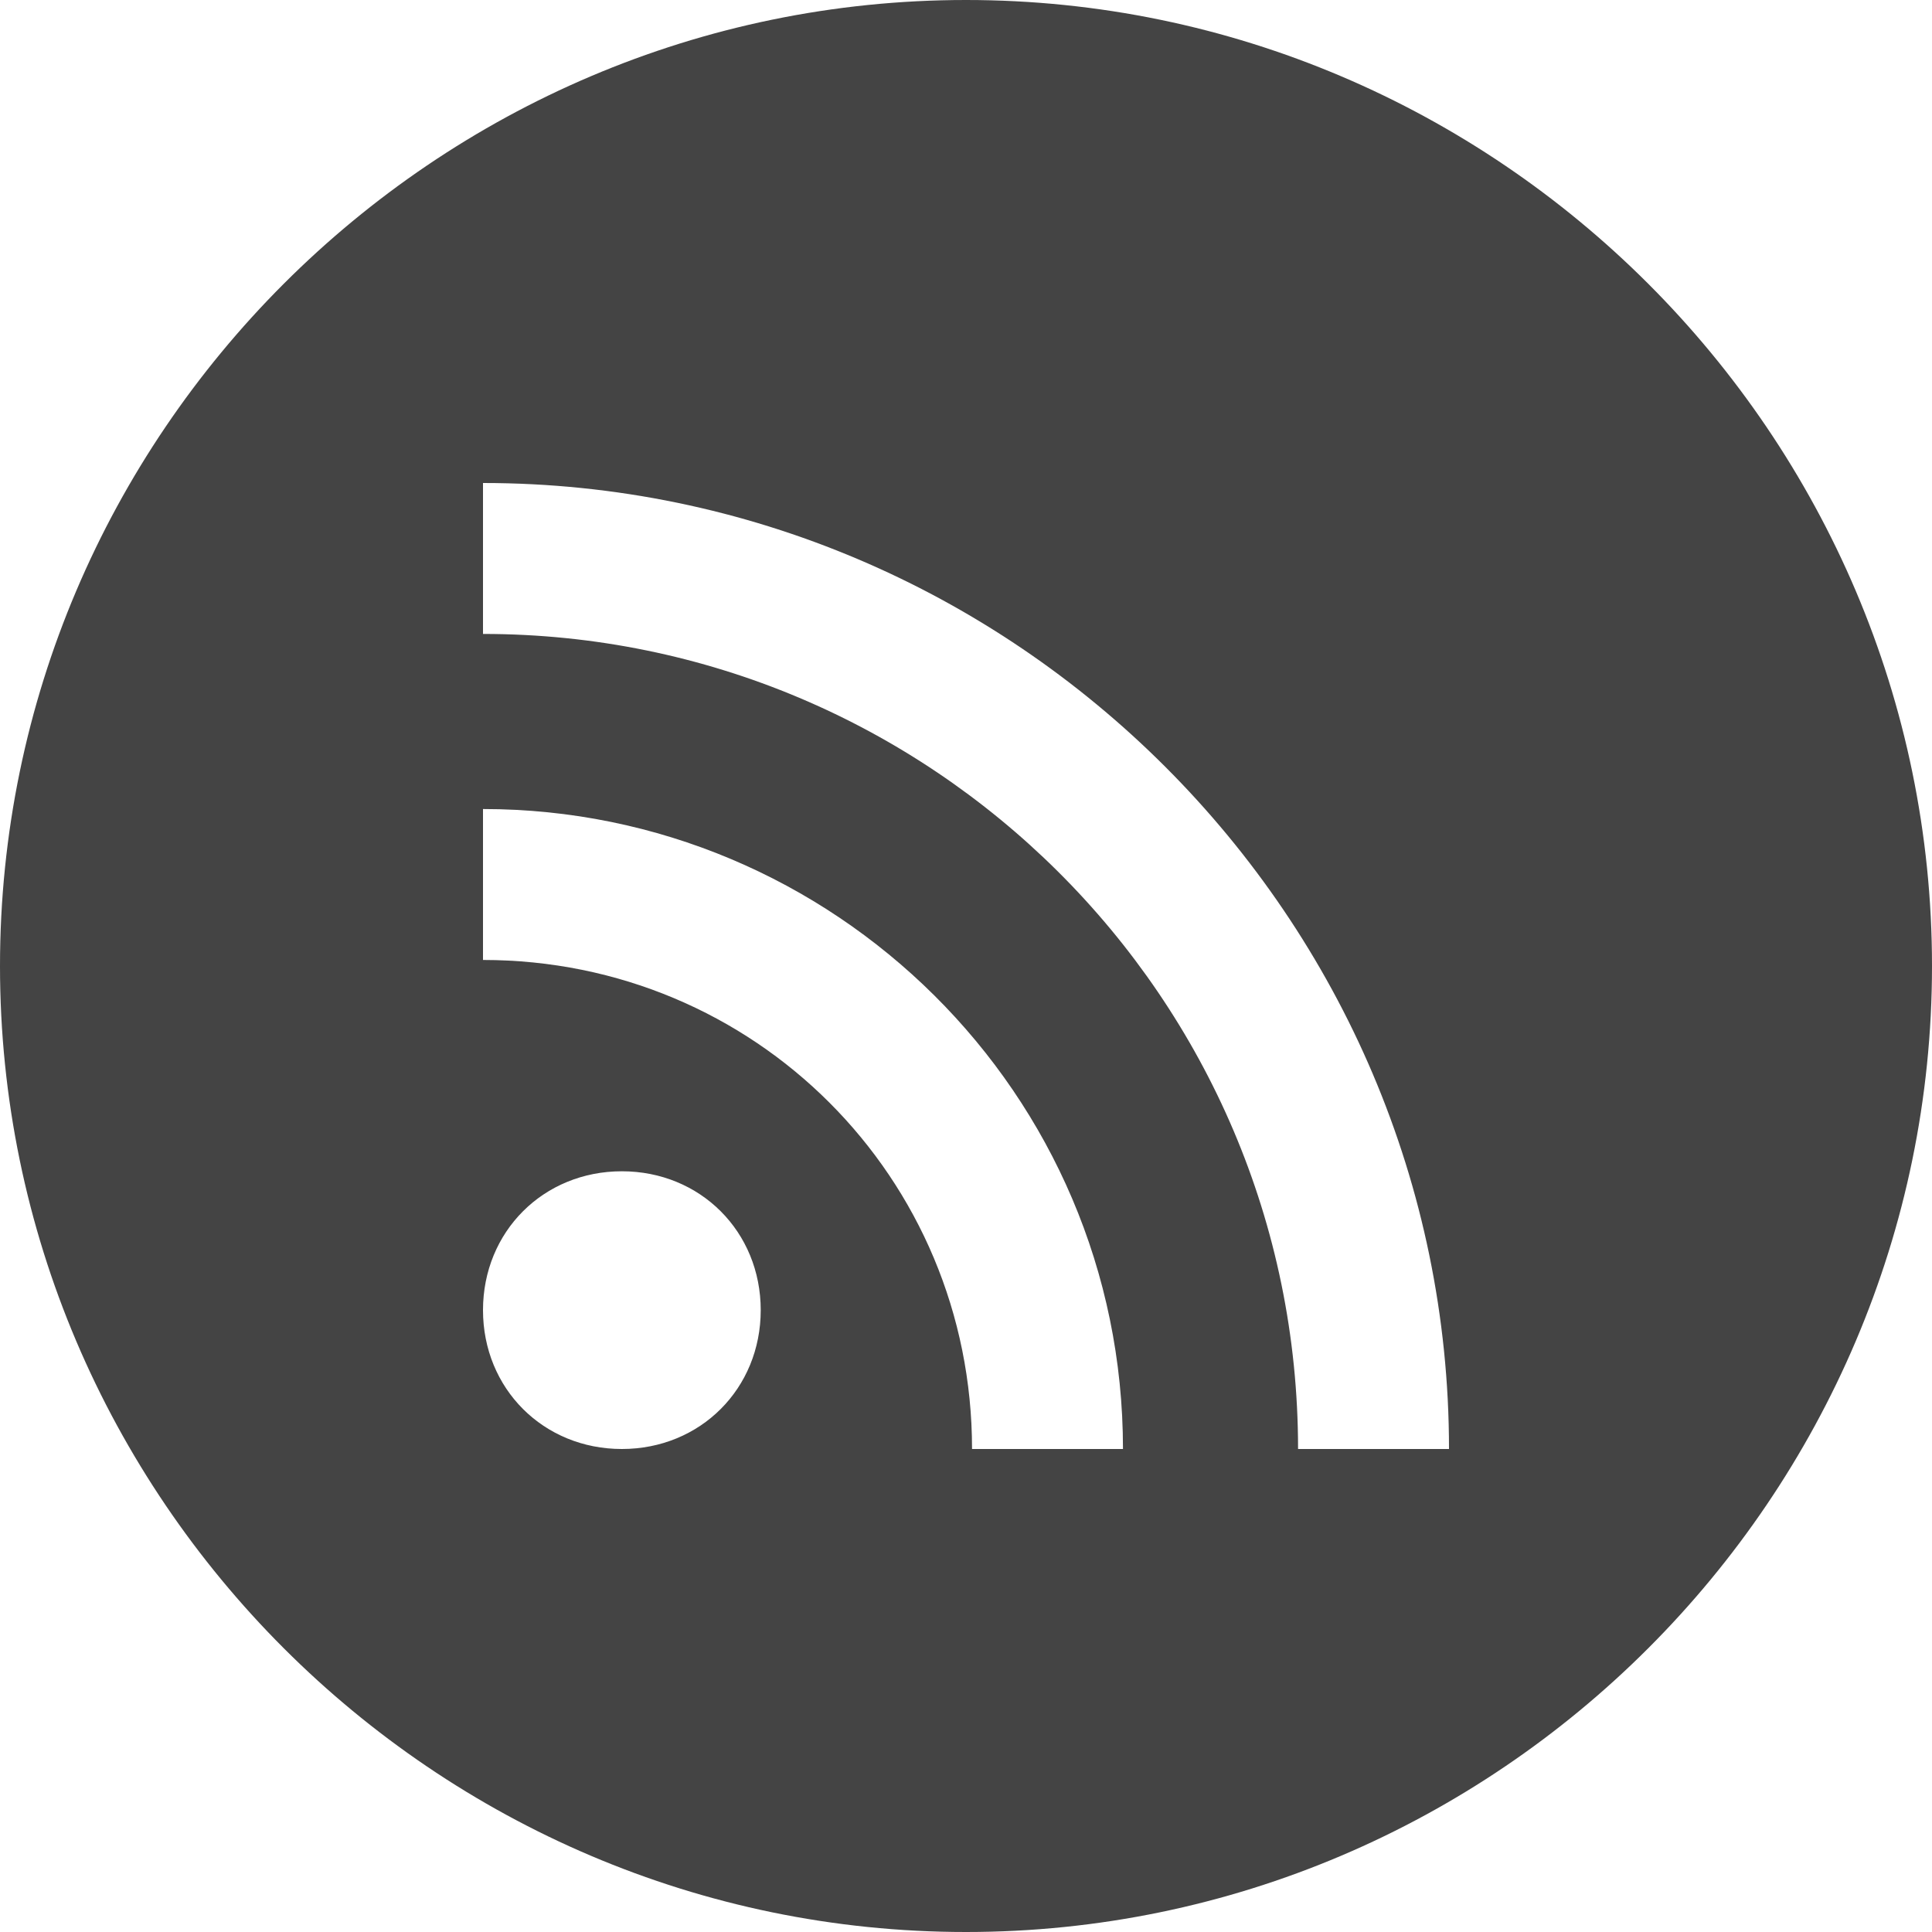
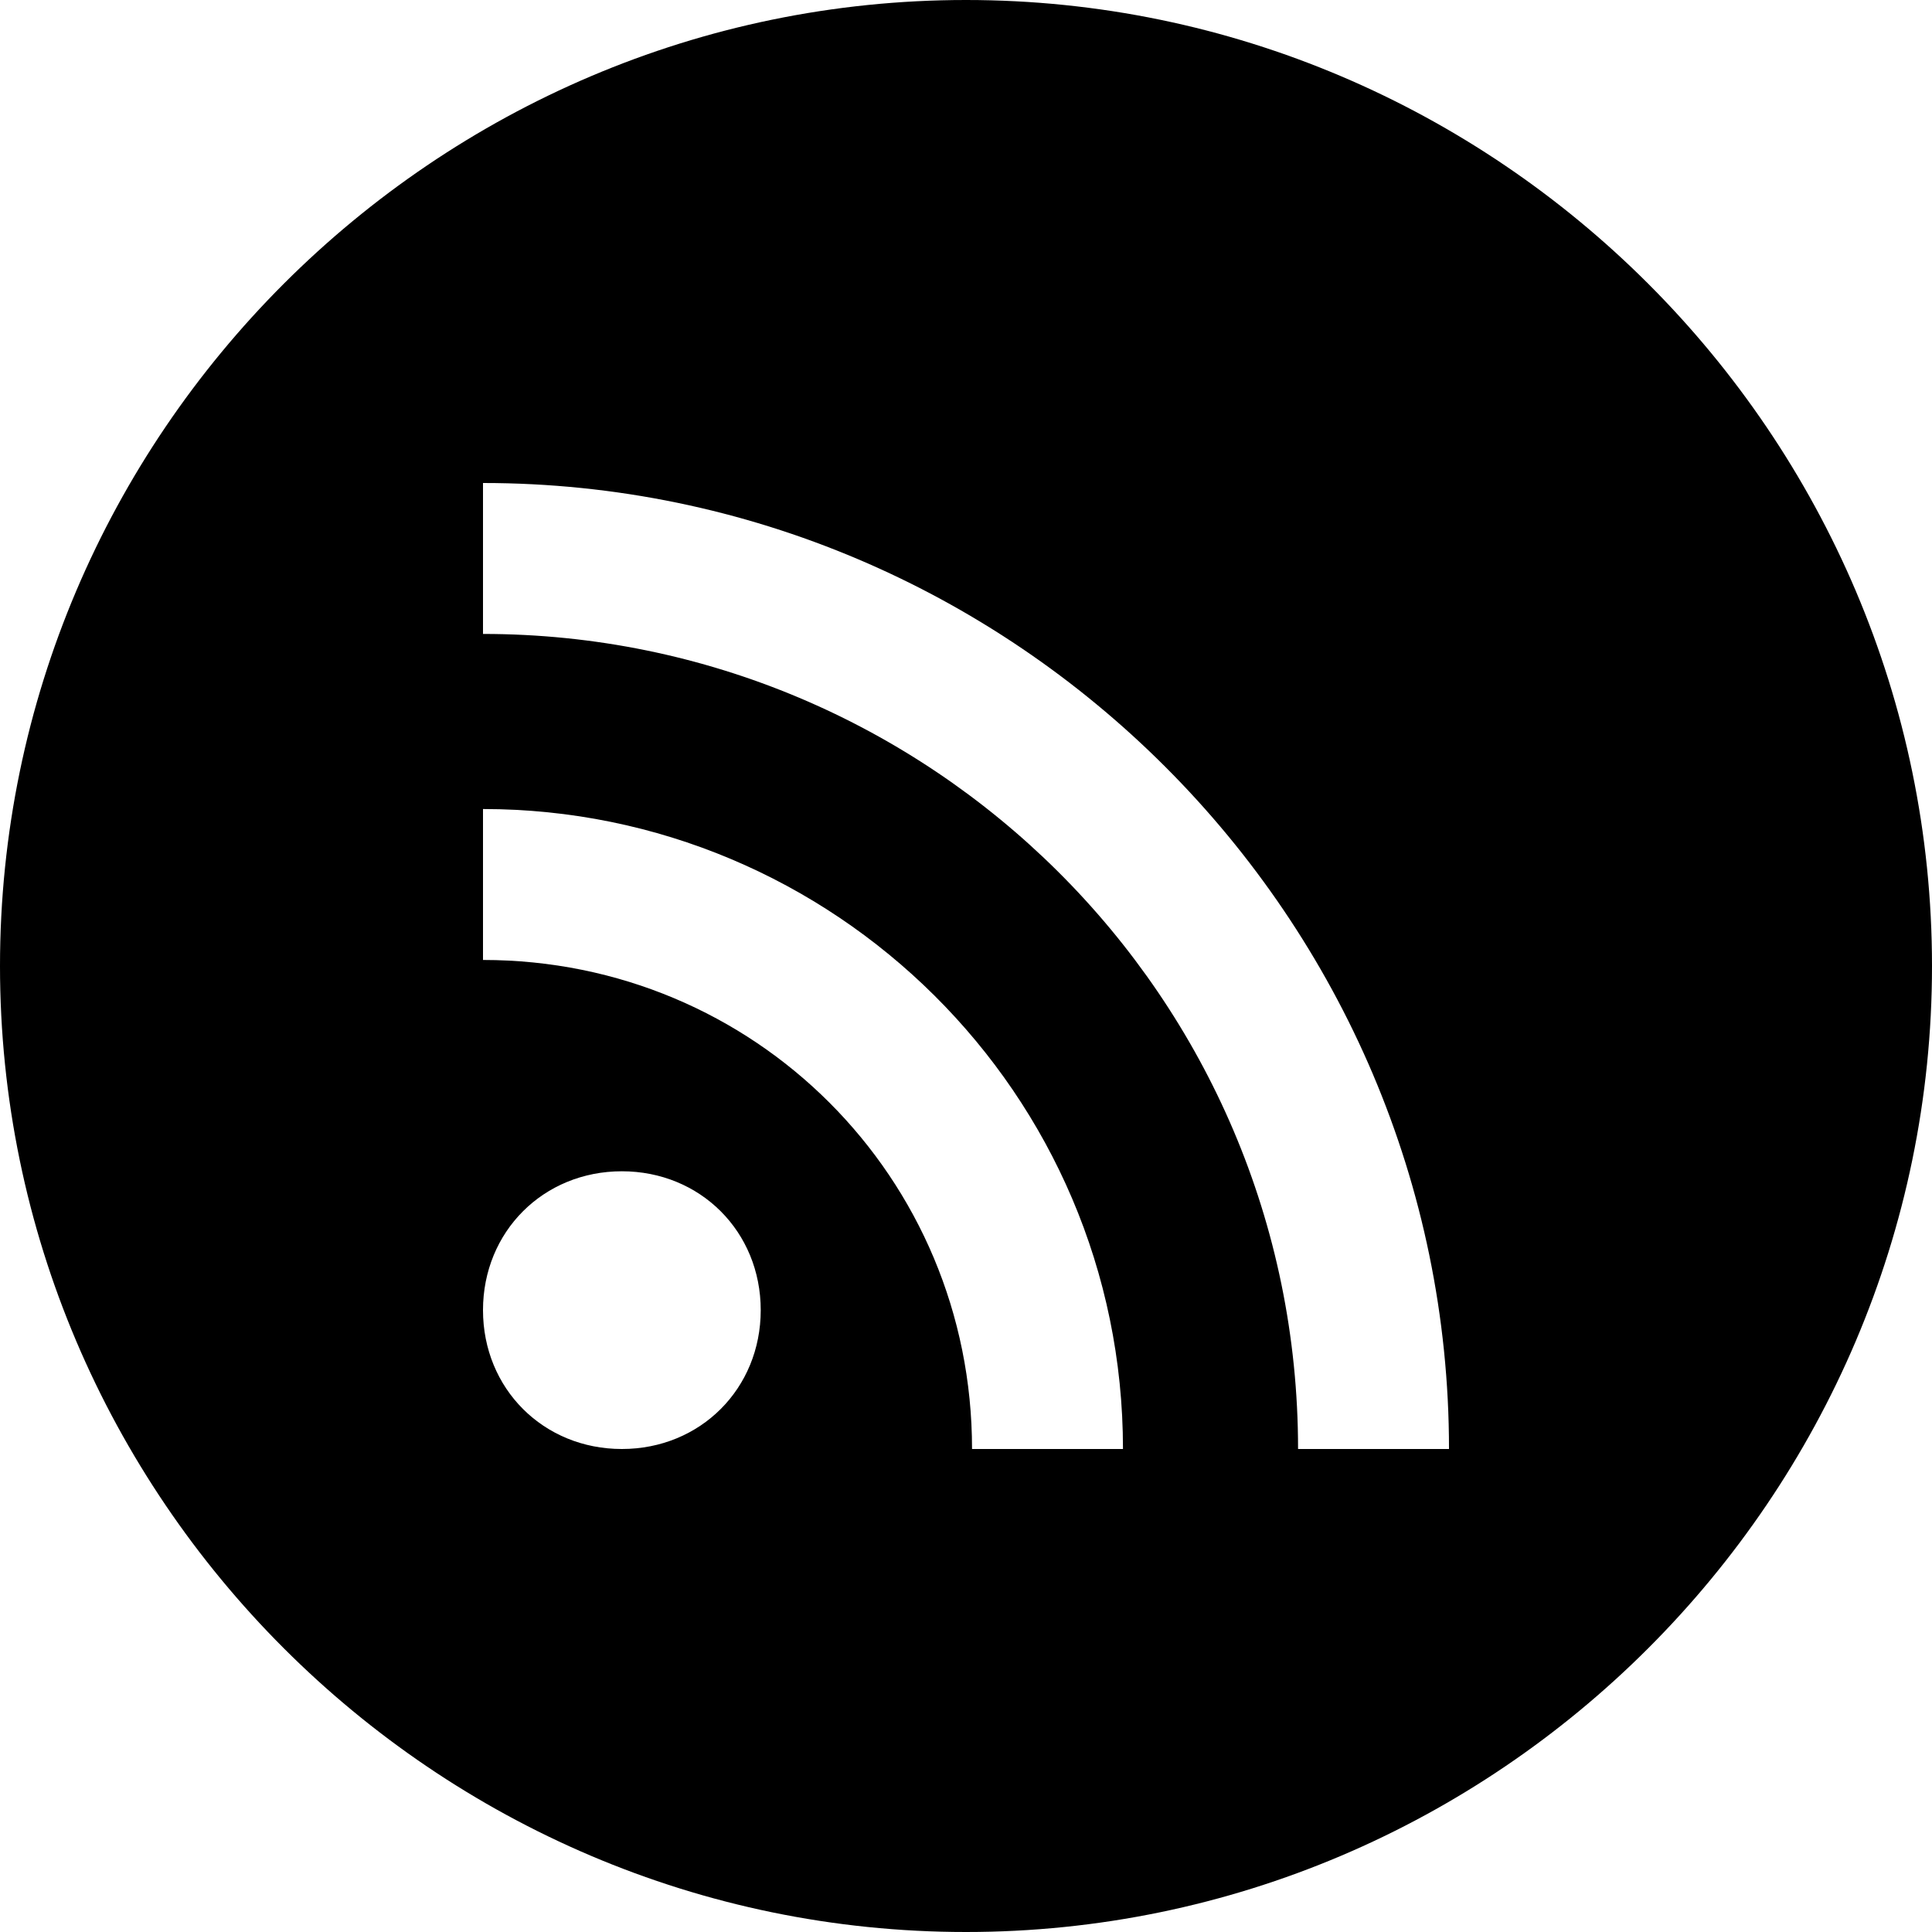
<svg xmlns="http://www.w3.org/2000/svg" version="1.1" id="Layer_1" x="0px" y="0px" width="32px" height="32px" viewBox="0 0 32 32" enable-background="new 0 0 32 32" xml:space="preserve">
-   <path fill="#444444" d="M16,0C7.2,0,0,7.2,0,16c0,8.8,7.2,16,16,16s16-7.2,16-16C32,7.2,24.8,0,16,0z M10.3,24C9,24,8,23,8,21.7  s1-2.3,2.3-2.3s2.3,1,2.3,2.3S11.6,24,10.3,24z M16.1,24c0-4.5-3.6-8.1-8.1-8.1v-2.5c5.8,0,10.6,4.7,10.6,10.6H16.1z M21.5,24  c0-7.5-6.1-13.5-13.5-13.5V8c8.8,0,16,7.2,16,16H21.5z" />
+   <path d="M16,0C7.2,0,0,7.2,0,16c0,8.8,7.2,16,16,16s16-7.2,16-16C32,7.2,24.8,0,16,0z M10.3,24C9,24,8,23,8,21.7  s1-2.3,2.3-2.3s2.3,1,2.3,2.3S11.6,24,10.3,24z M16.1,24c0-4.5-3.6-8.1-8.1-8.1v-2.5c5.8,0,10.6,4.7,10.6,10.6H16.1z M21.5,24  c0-7.5-6.1-13.5-13.5-13.5V8c8.8,0,16,7.2,16,16H21.5z" />
</svg>
